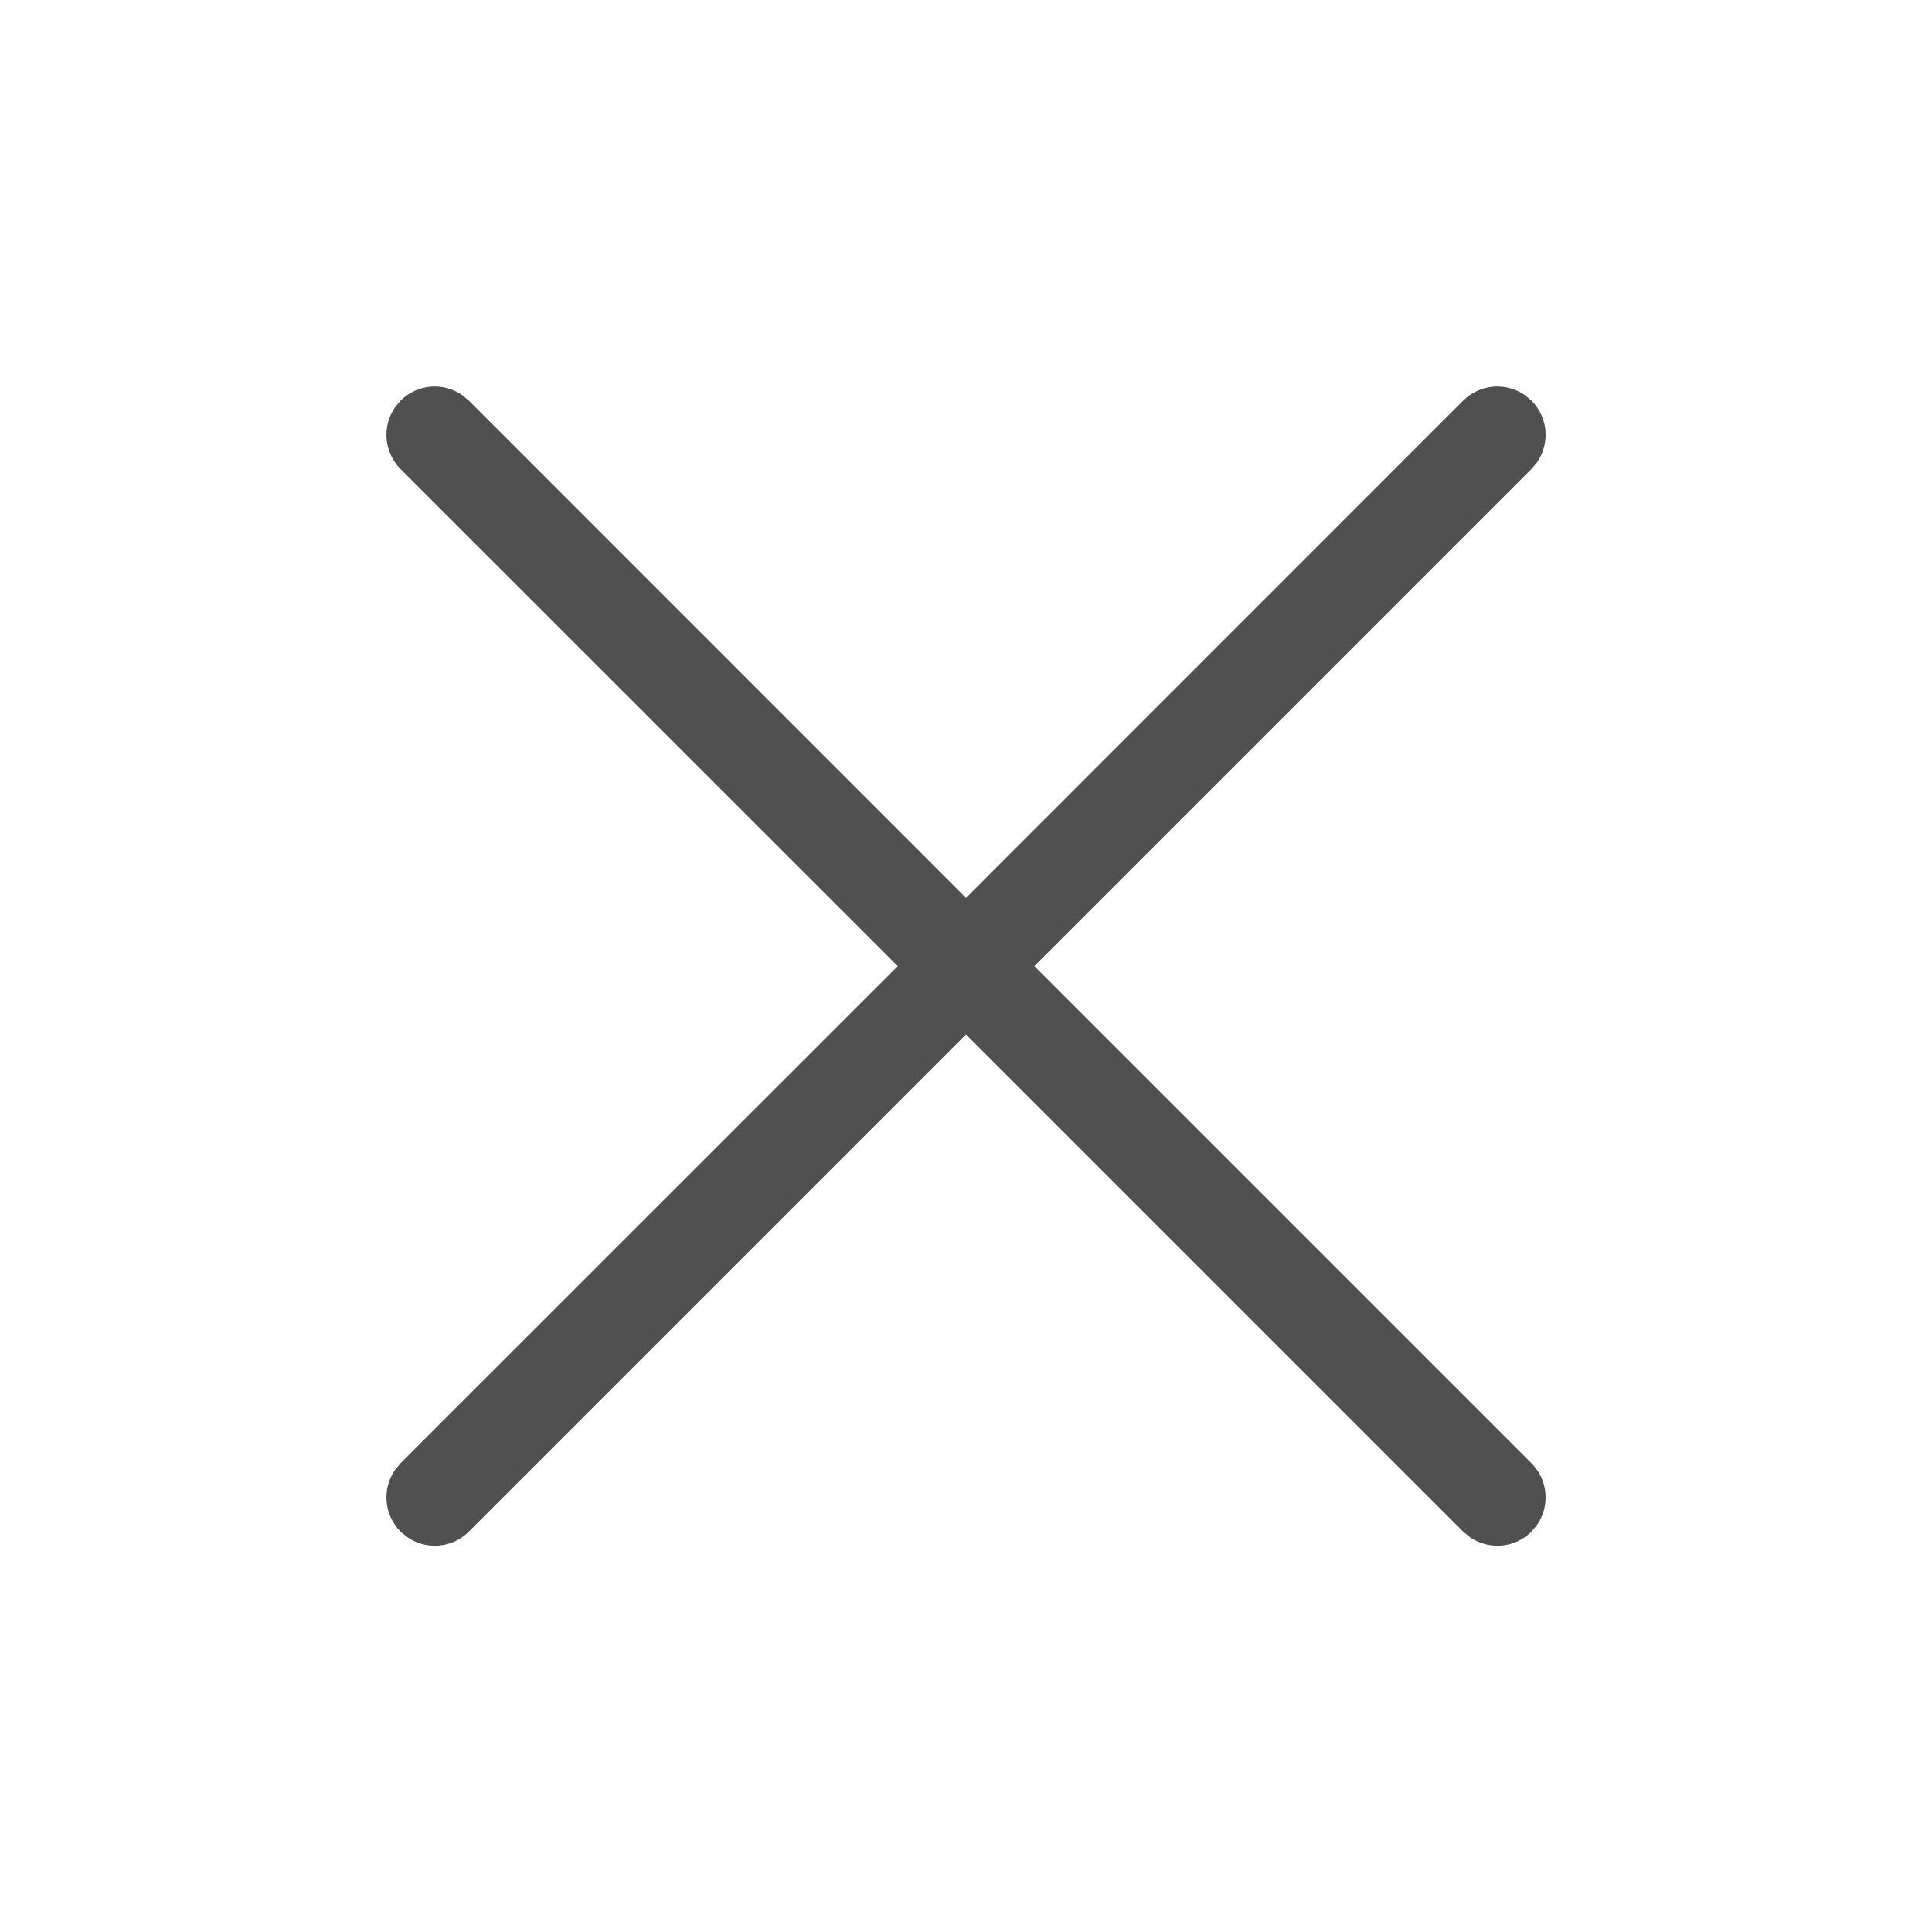
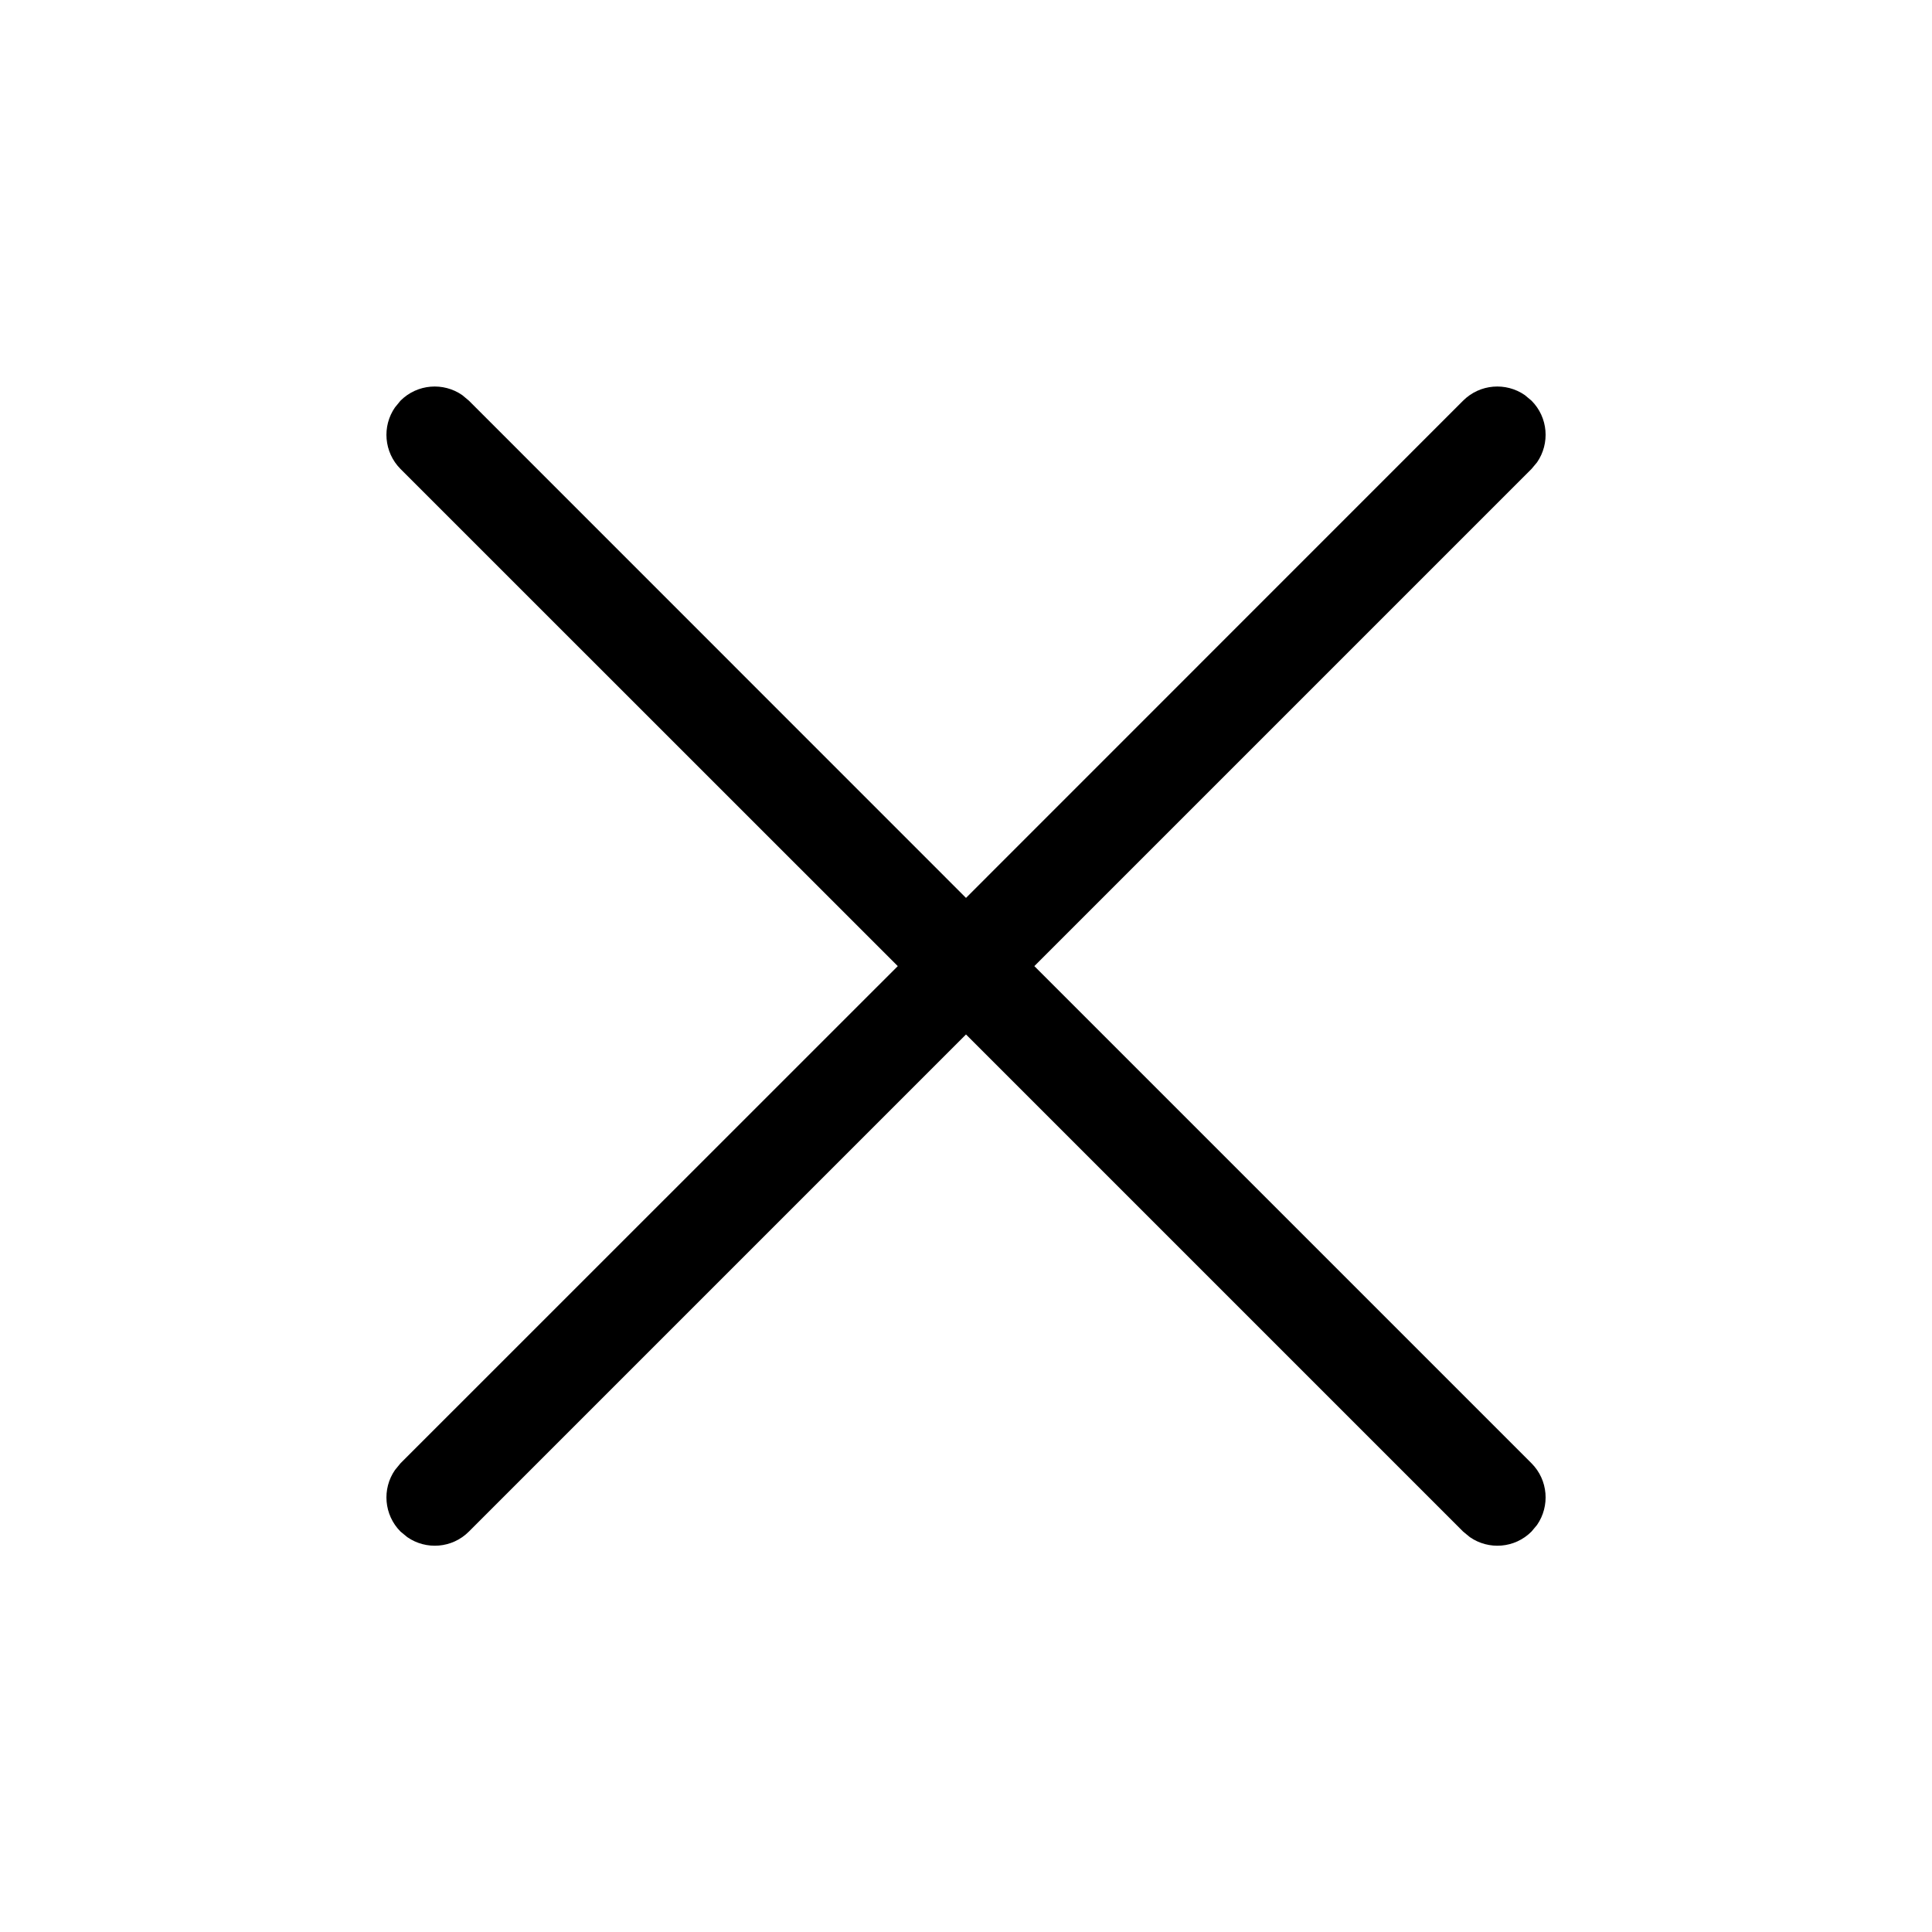
<svg xmlns="http://www.w3.org/2000/svg" width="current" height="current" viewBox="0 0 16 16" fill="none">
-   <path d="M3.271 3.374L3.317 3.318C3.456 3.179 3.672 3.164 3.828 3.272L3.883 3.318L8 7.436L12.117 3.318C12.256 3.179 12.472 3.164 12.628 3.272L12.683 3.318C12.822 3.457 12.837 3.673 12.729 3.829L12.683 3.884L8.566 8.001L12.683 12.118C12.822 12.257 12.837 12.473 12.729 12.629L12.683 12.684C12.544 12.823 12.329 12.838 12.173 12.73L12.117 12.684L8 8.567L3.883 12.684C3.744 12.823 3.529 12.838 3.373 12.73L3.317 12.684C3.179 12.545 3.163 12.33 3.271 12.174L3.317 12.118L7.435 8.001L3.317 3.884C3.179 3.745 3.163 3.53 3.271 3.374L3.317 3.318L3.271 3.374Z" fill="#505050" />
+   <path d="M3.271 3.374L3.317 3.318C3.456 3.179 3.672 3.164 3.828 3.272L3.883 3.318L8 7.436L12.117 3.318C12.256 3.179 12.472 3.164 12.628 3.272L12.683 3.318C12.822 3.457 12.837 3.673 12.729 3.829L12.683 3.884L8.566 8.001L12.683 12.118C12.822 12.257 12.837 12.473 12.729 12.629L12.683 12.684C12.544 12.823 12.329 12.838 12.173 12.73L12.117 12.684L8 8.567L3.883 12.684C3.744 12.823 3.529 12.838 3.373 12.73L3.317 12.684C3.179 12.545 3.163 12.33 3.271 12.174L3.317 12.118L7.435 8.001L3.317 3.884C3.179 3.745 3.163 3.53 3.271 3.374L3.317 3.318L3.271 3.374Z" fill="currentColor" />
</svg>
